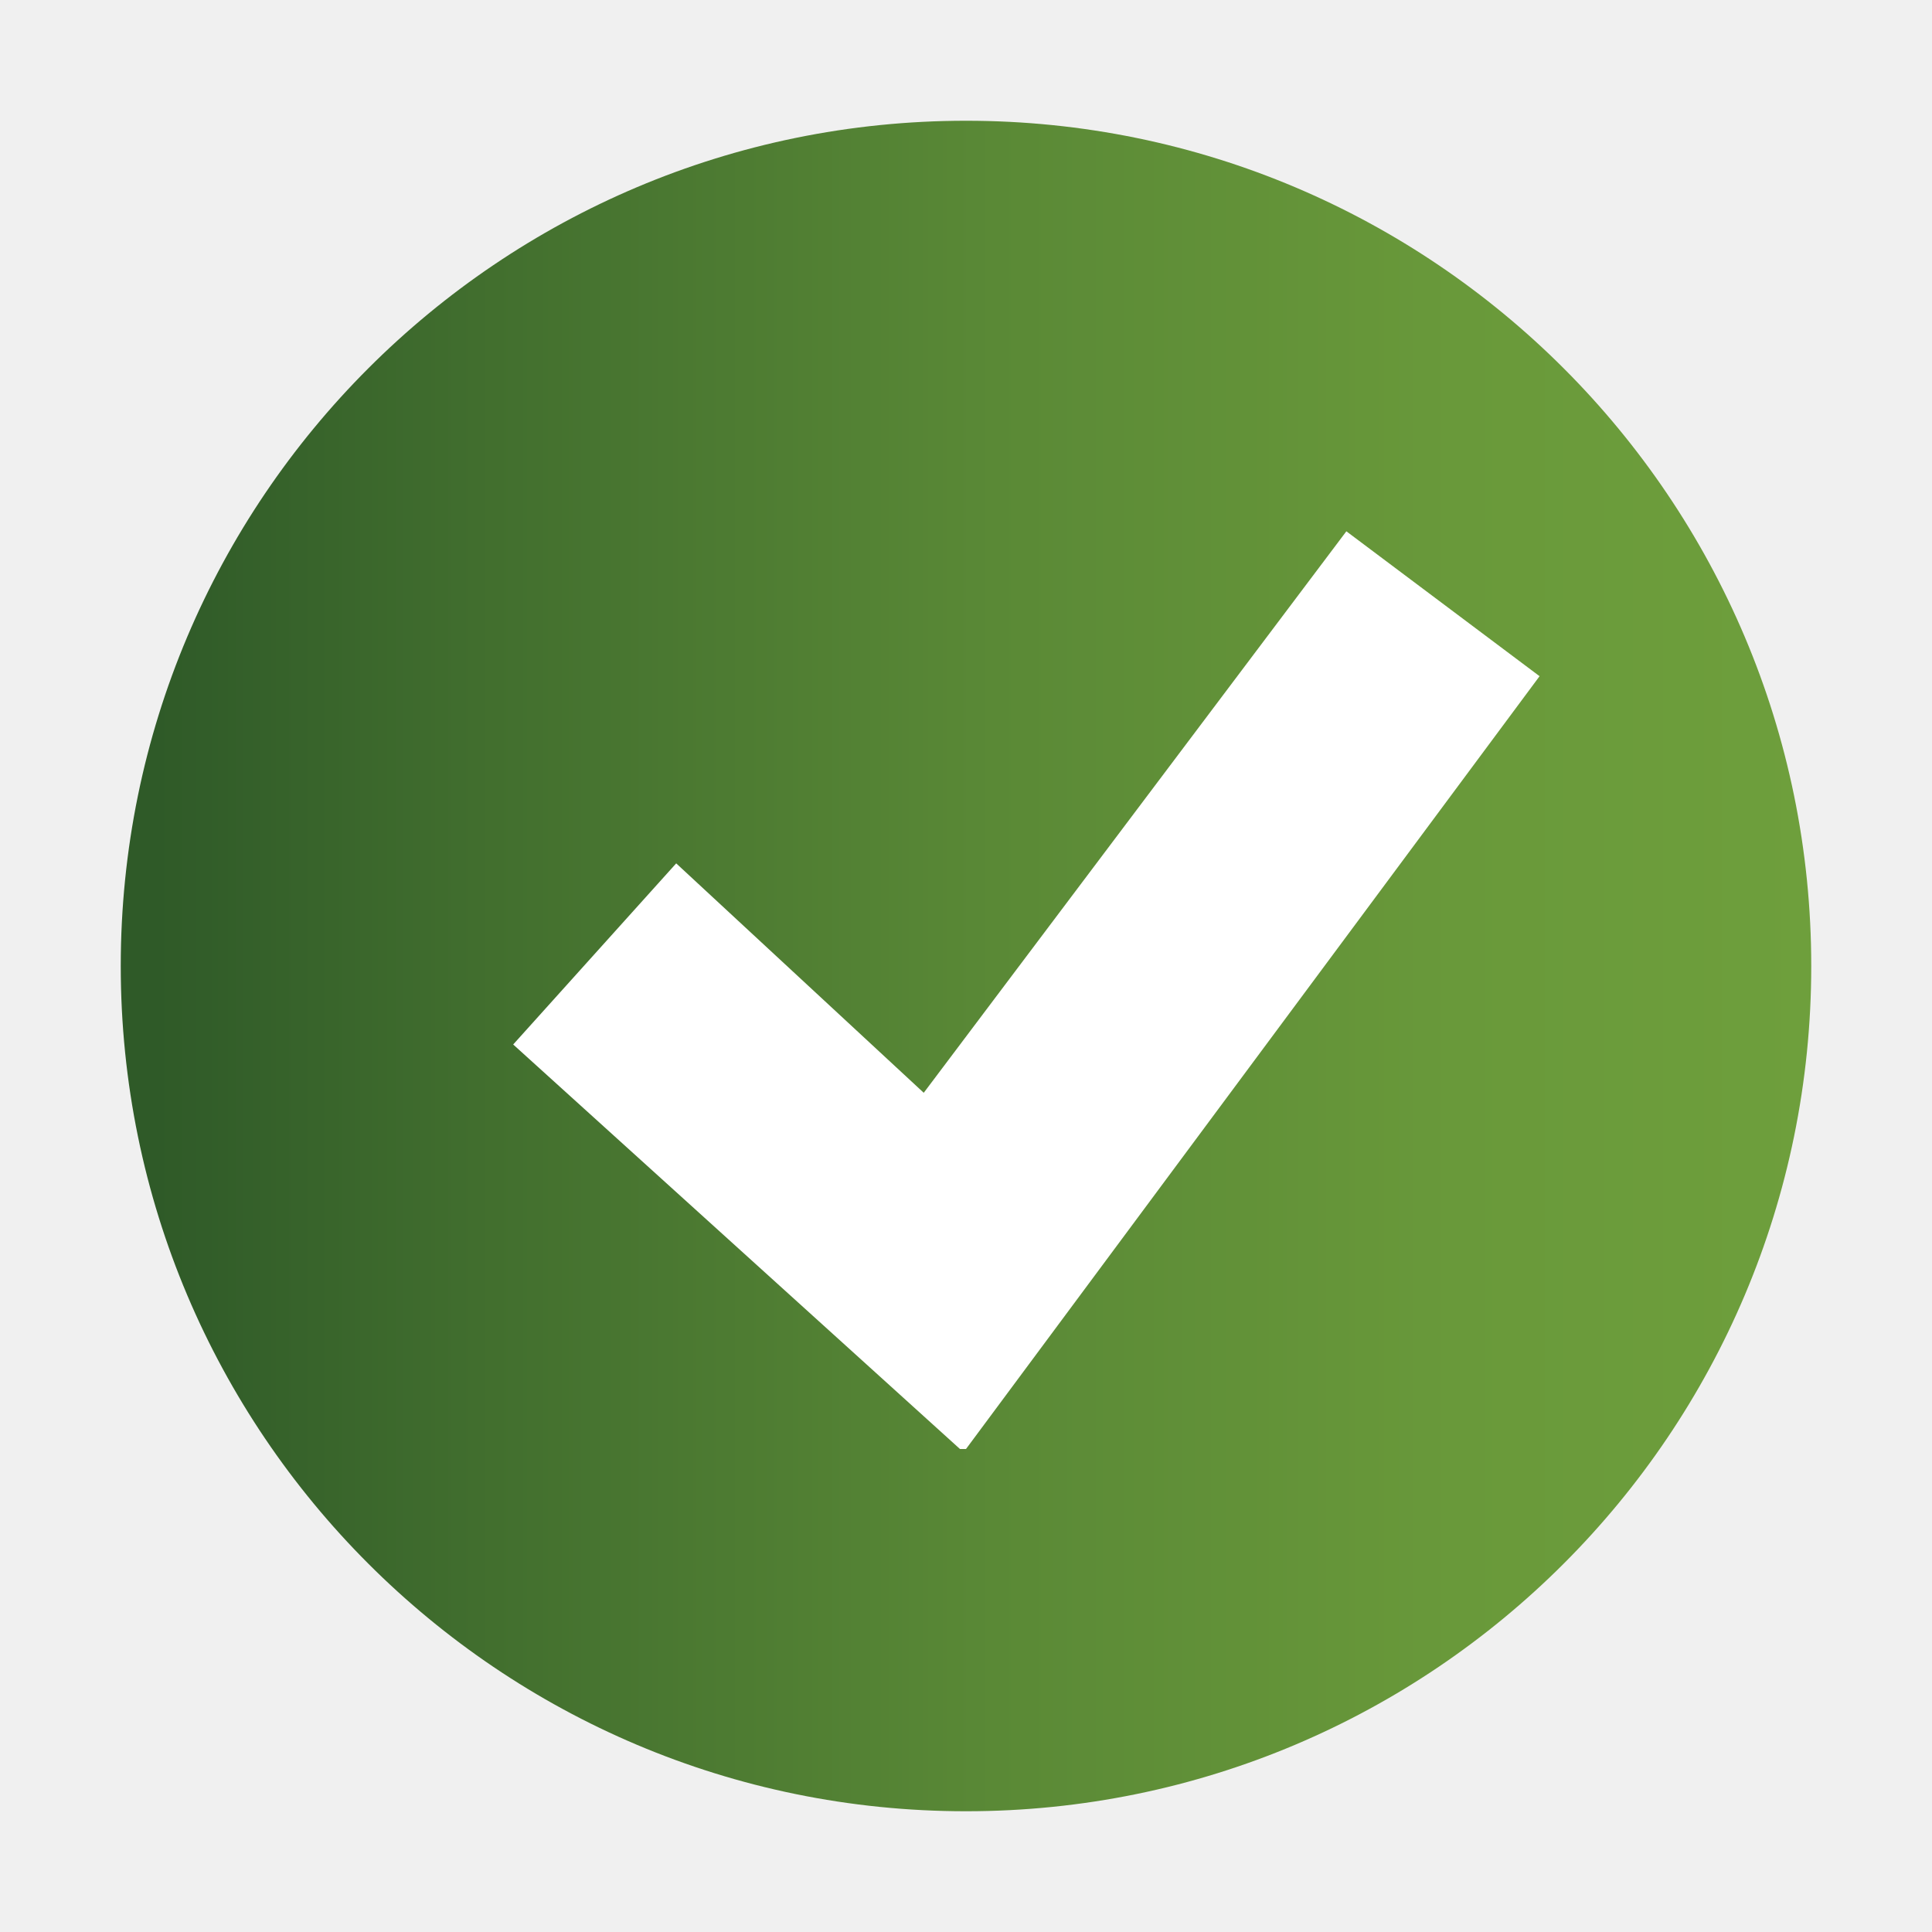
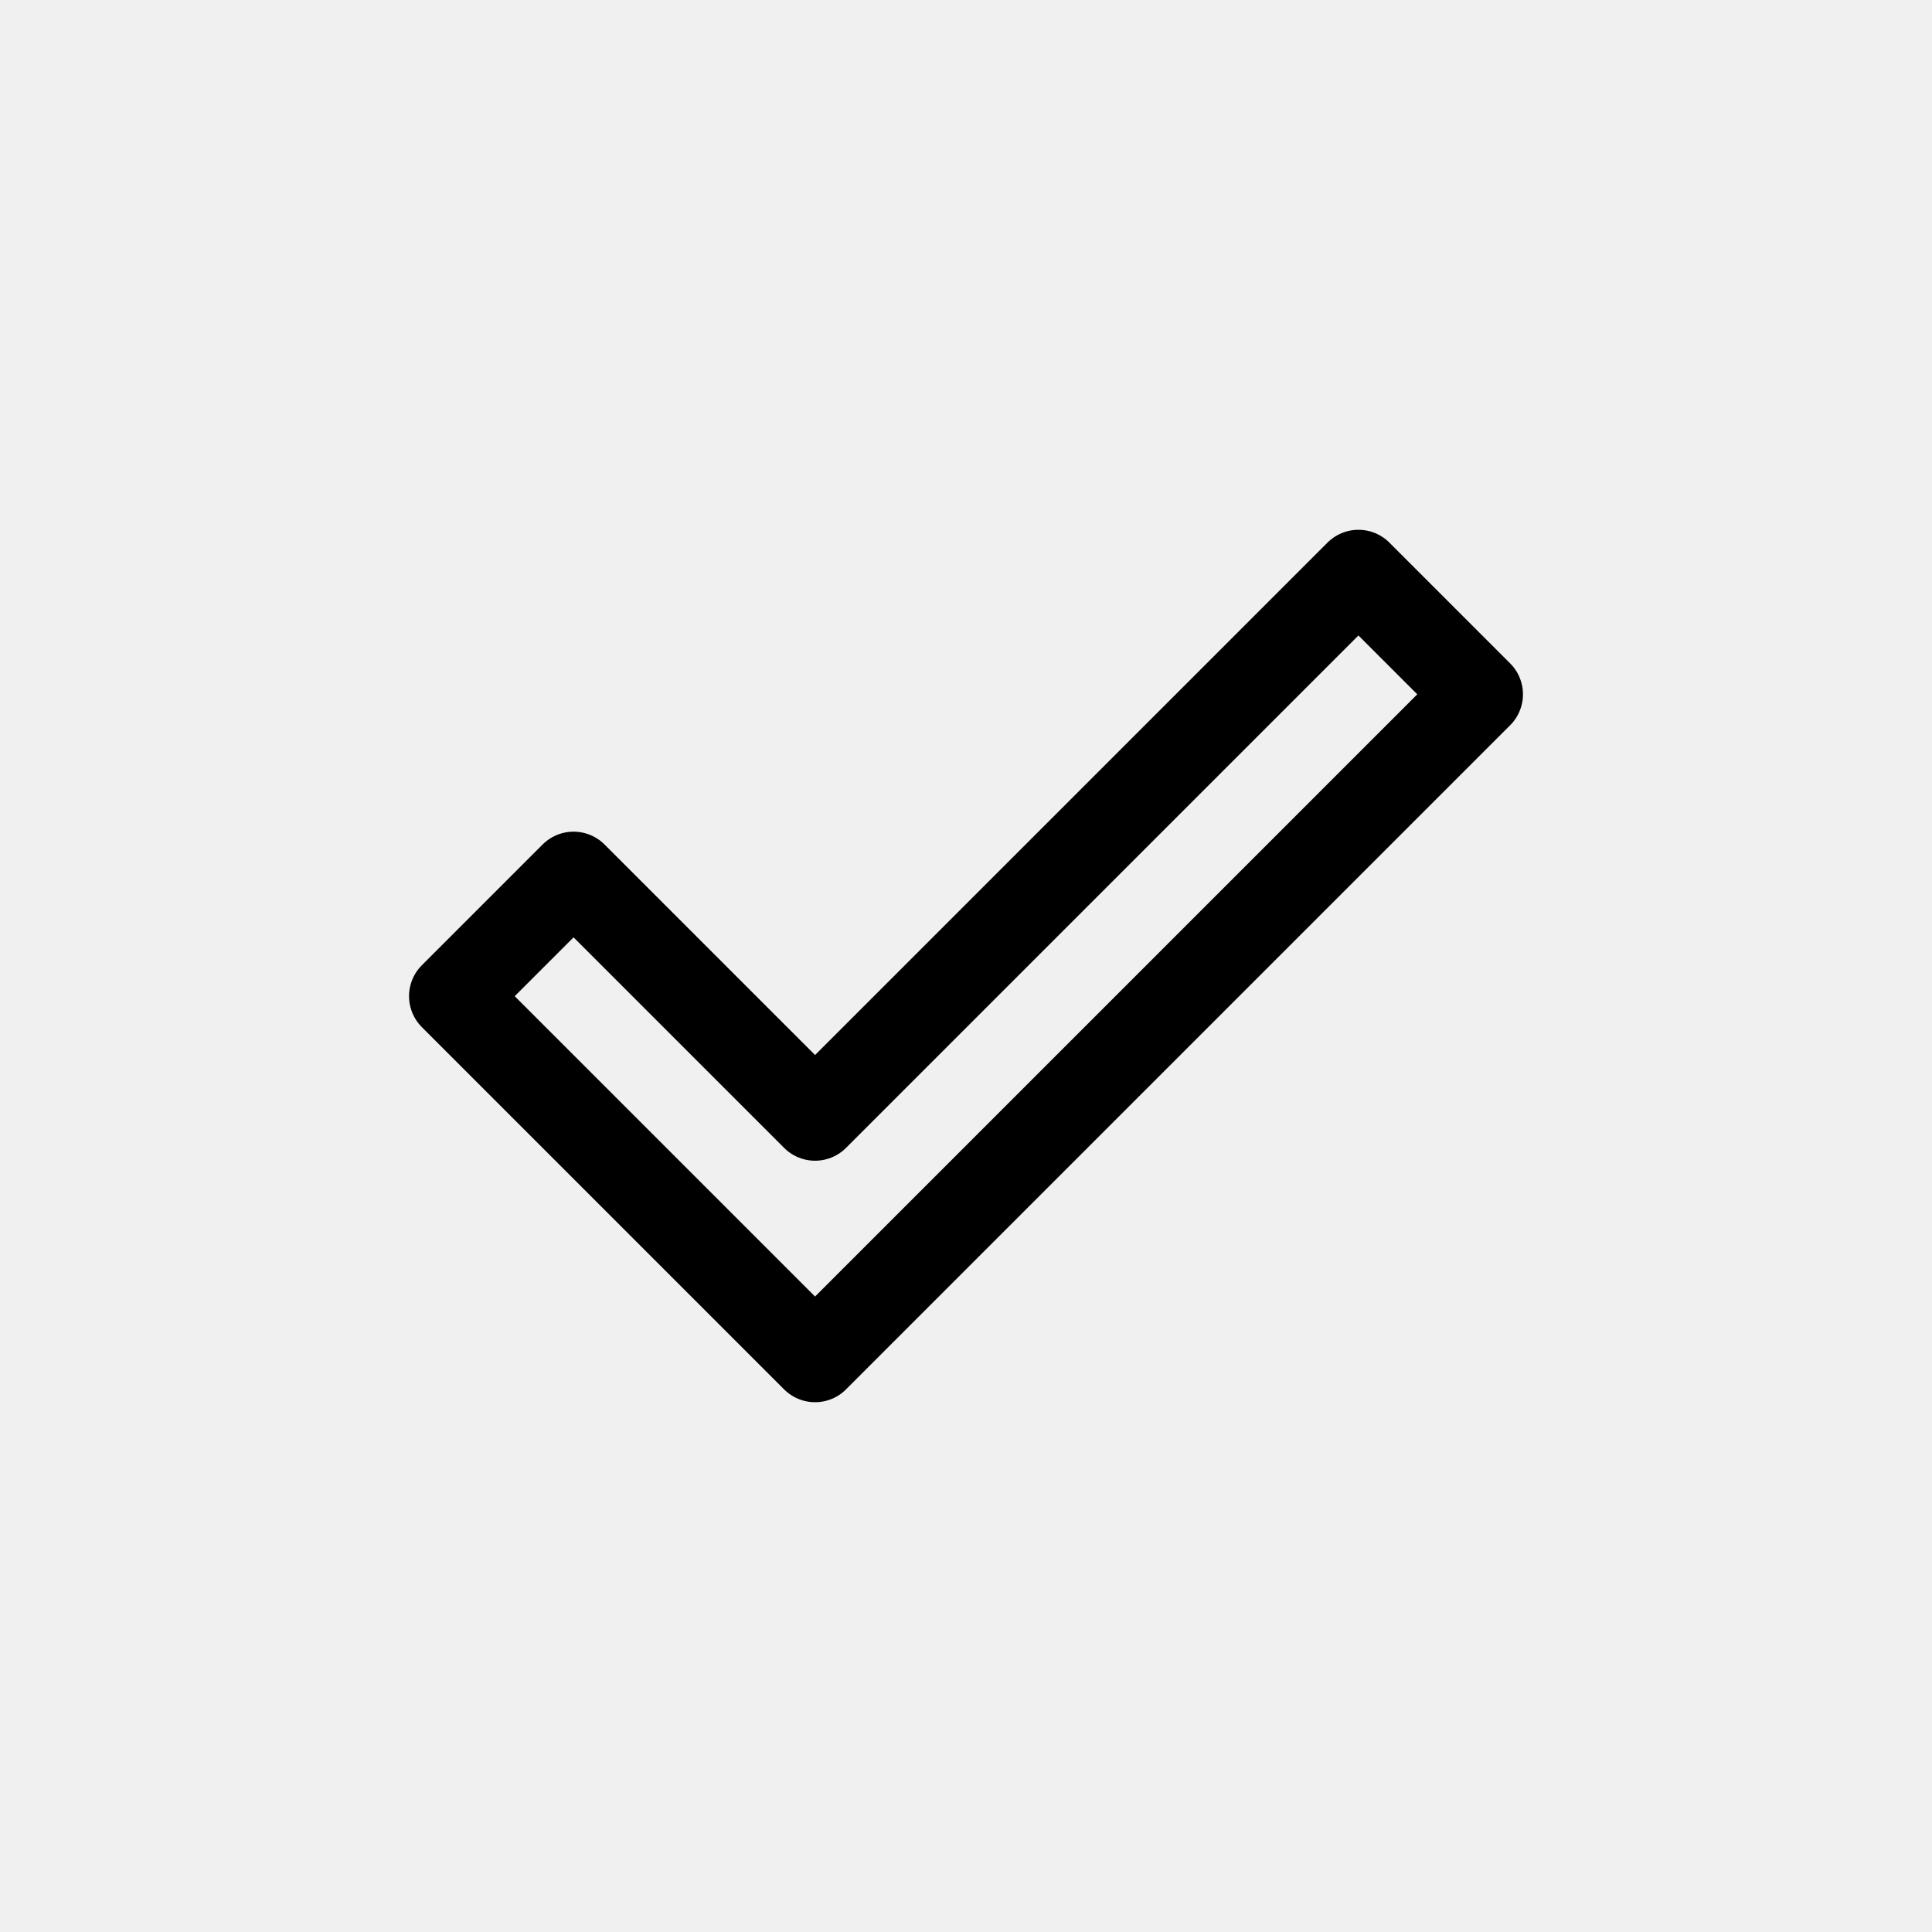
- <svg xmlns="http://www.w3.org/2000/svg" xmlns:xlink="http://www.w3.org/1999/xlink" version="1.1" id="Layer_1" x="0px" y="0px" width="22px" height="22px" viewBox="0 0 32 32" enable-background="new 0 0 32 32" xml:space="preserve">
-   <g>
-     <defs>
-       <circle id="SVGID_1_" cx="16" cy="16" r="14" />
-     </defs>
-     <clipPath id="SVGID_2_">
-       <use xlink:href="#SVGID_1_" overflow="visible" />
-     </clipPath>
-     <linearGradient id="SVGID_3_" gradientUnits="userSpaceOnUse" x1="1.036" y1="33.607" x2="2.036" y2="33.607" gradientTransform="matrix(28 0 0 -28 -27 957)">
-       <stop offset="0" style="stop-color:#2F5A28" />
-       <stop offset="1.983430e-02" style="stop-color:#2F5A28" />
-       <stop offset="0.209" style="stop-color:#416E2E" />
-       <stop offset="0.517" style="stop-color:#5A8936" />
-       <stop offset="0.79" style="stop-color:#69993A" />
-       <stop offset="1" style="stop-color:#6E9F3C" />
-     </linearGradient>
-     <rect x="2" y="2" clip-path="url(#SVGID_2_)" fill="url(#SVGID_3_)" width="28" height="28" />
-   </g>
-   <polygon fill="#FFFFFF" points="25.5,11.2 22.3,8.8 15.3,18.1 11.2,14.3 8.5,17.3 15.9,24 15.9,24 16,24 " />
+ <svg xmlns="http://www.w3.org/2000/svg" id="cat-pg" width="32" height="32" viewBox="0 0 32 32">
+   <defs>
+     <style>.cls-1{fill:none;stroke:#000;stroke-linejoin:round;stroke-width:1.45px;}</style>
+   </defs>
+   <polygon class="cls-1" points="7.5 16.5 9.5 14.5 13.5 18.5 22.5 9.5 24.5 11.5 13.5 22.5 7.5 16.5" />
</svg>
